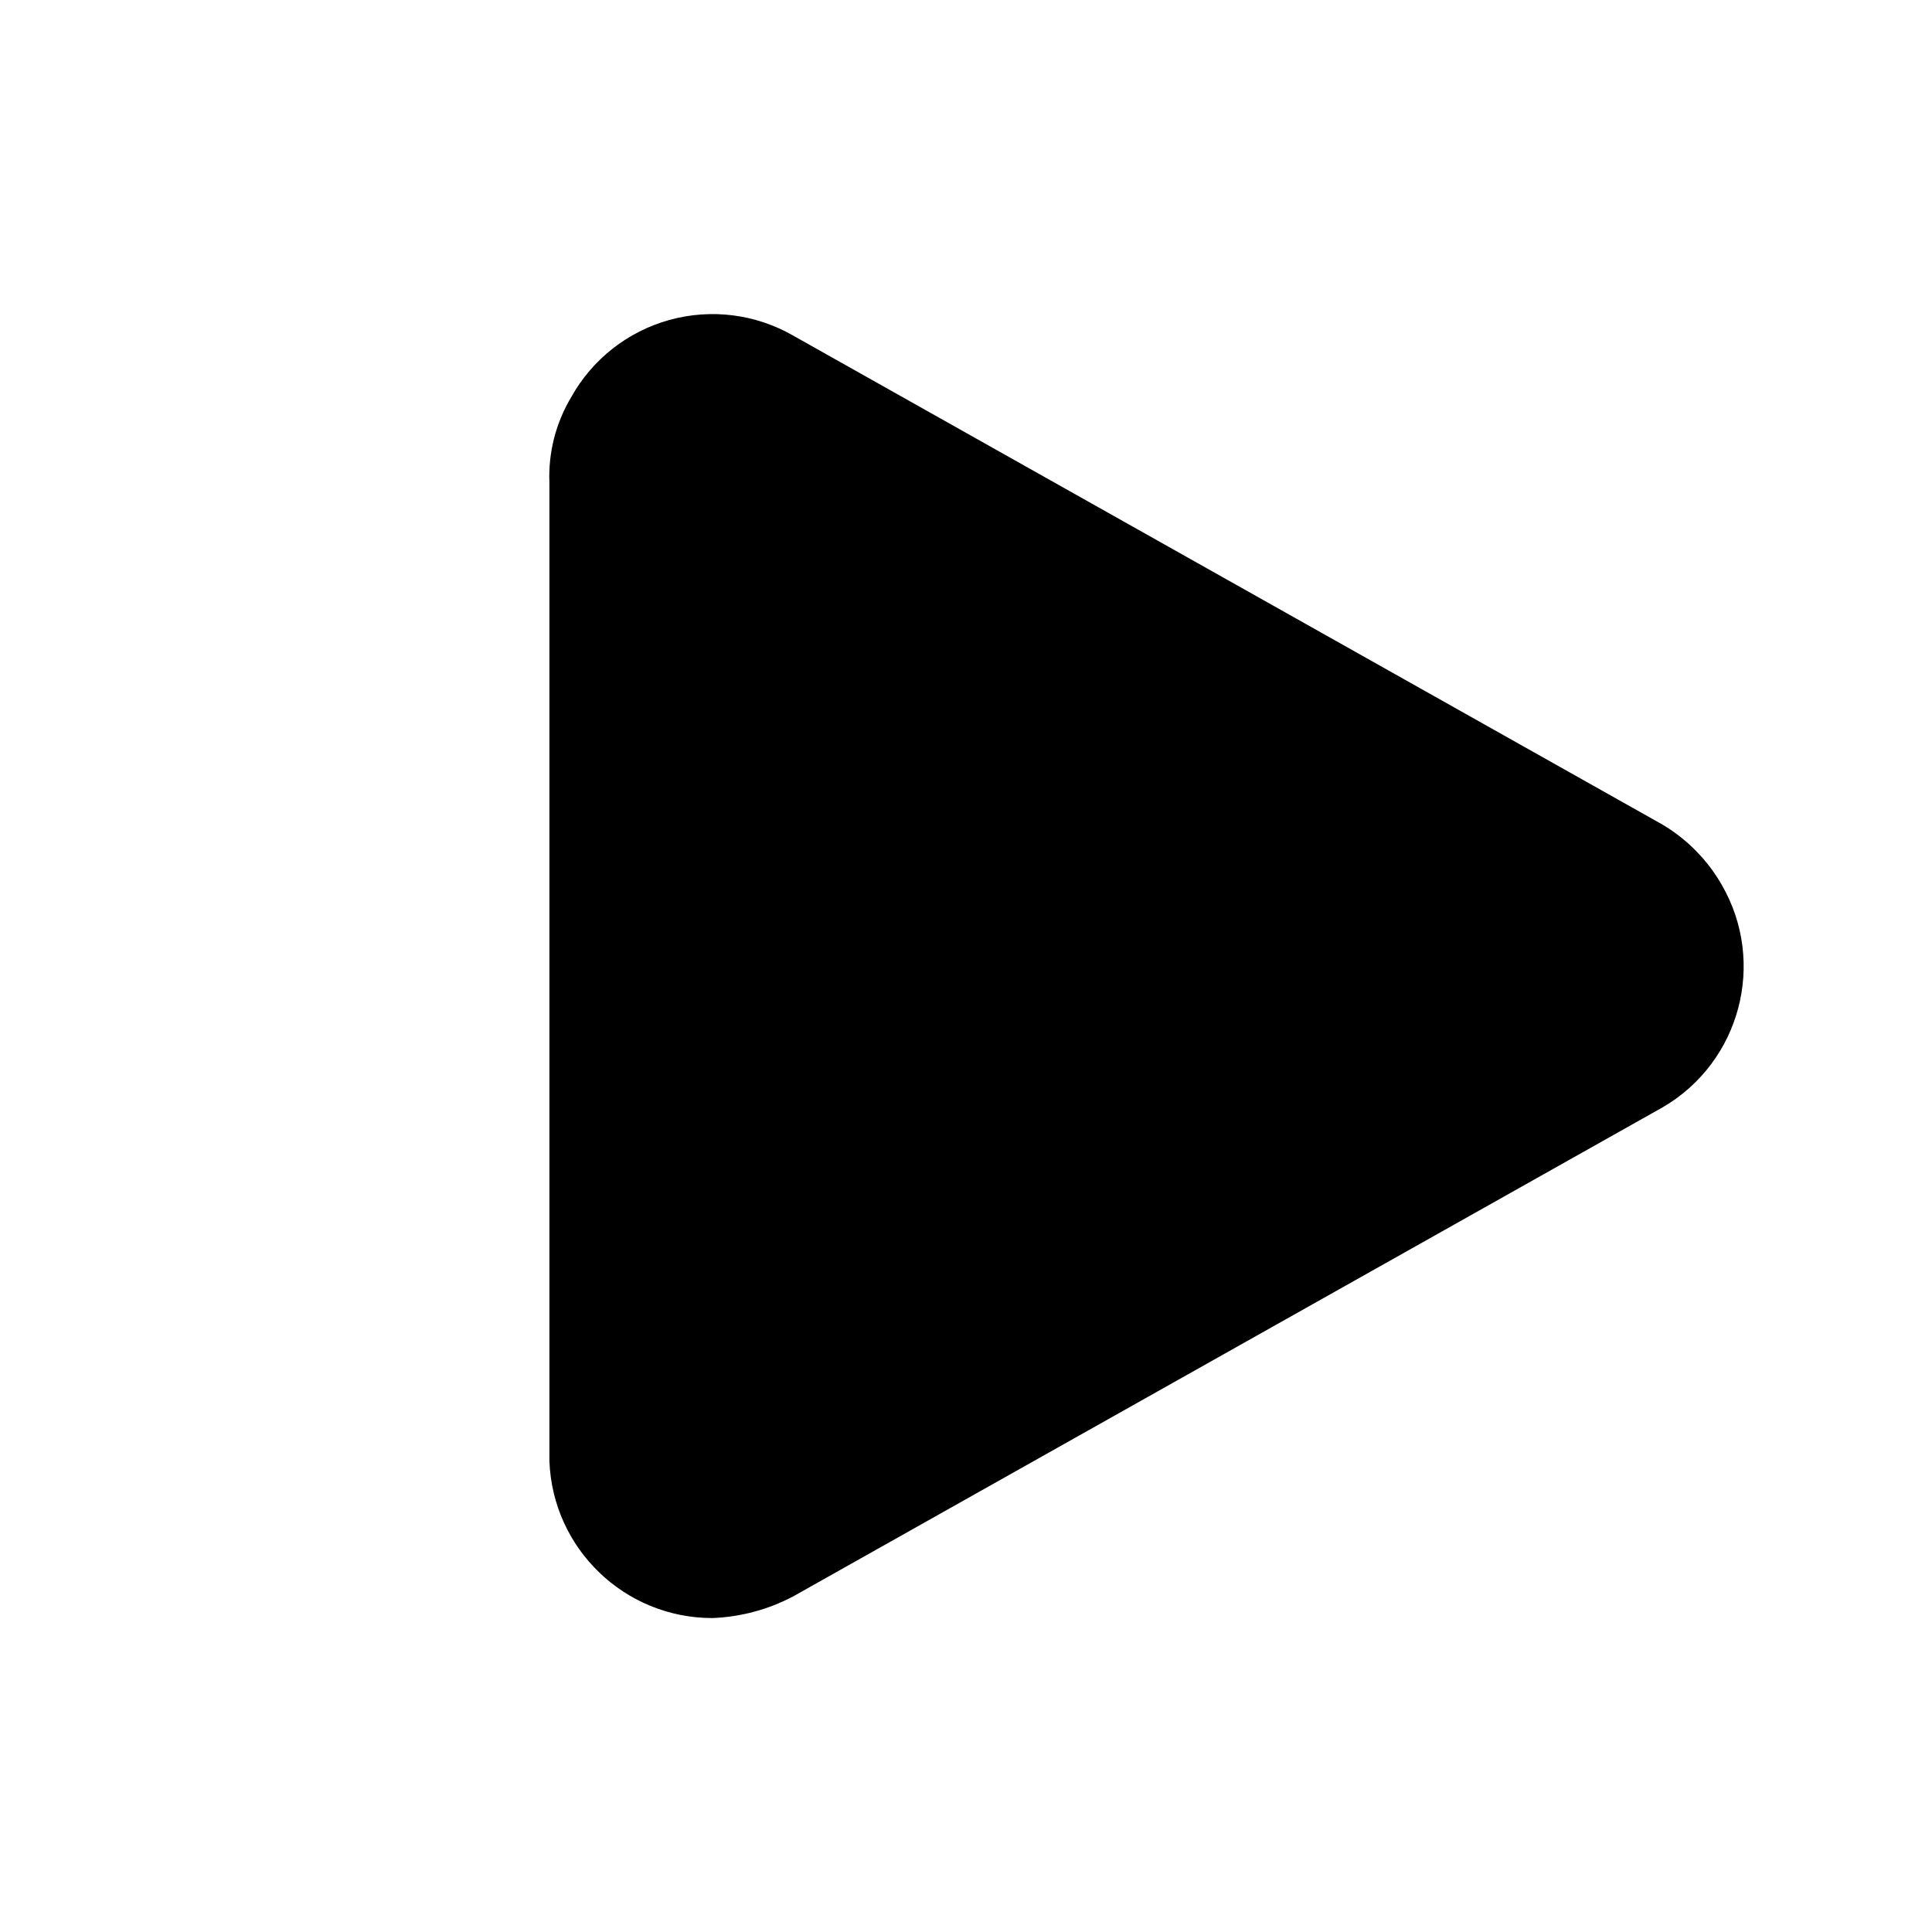
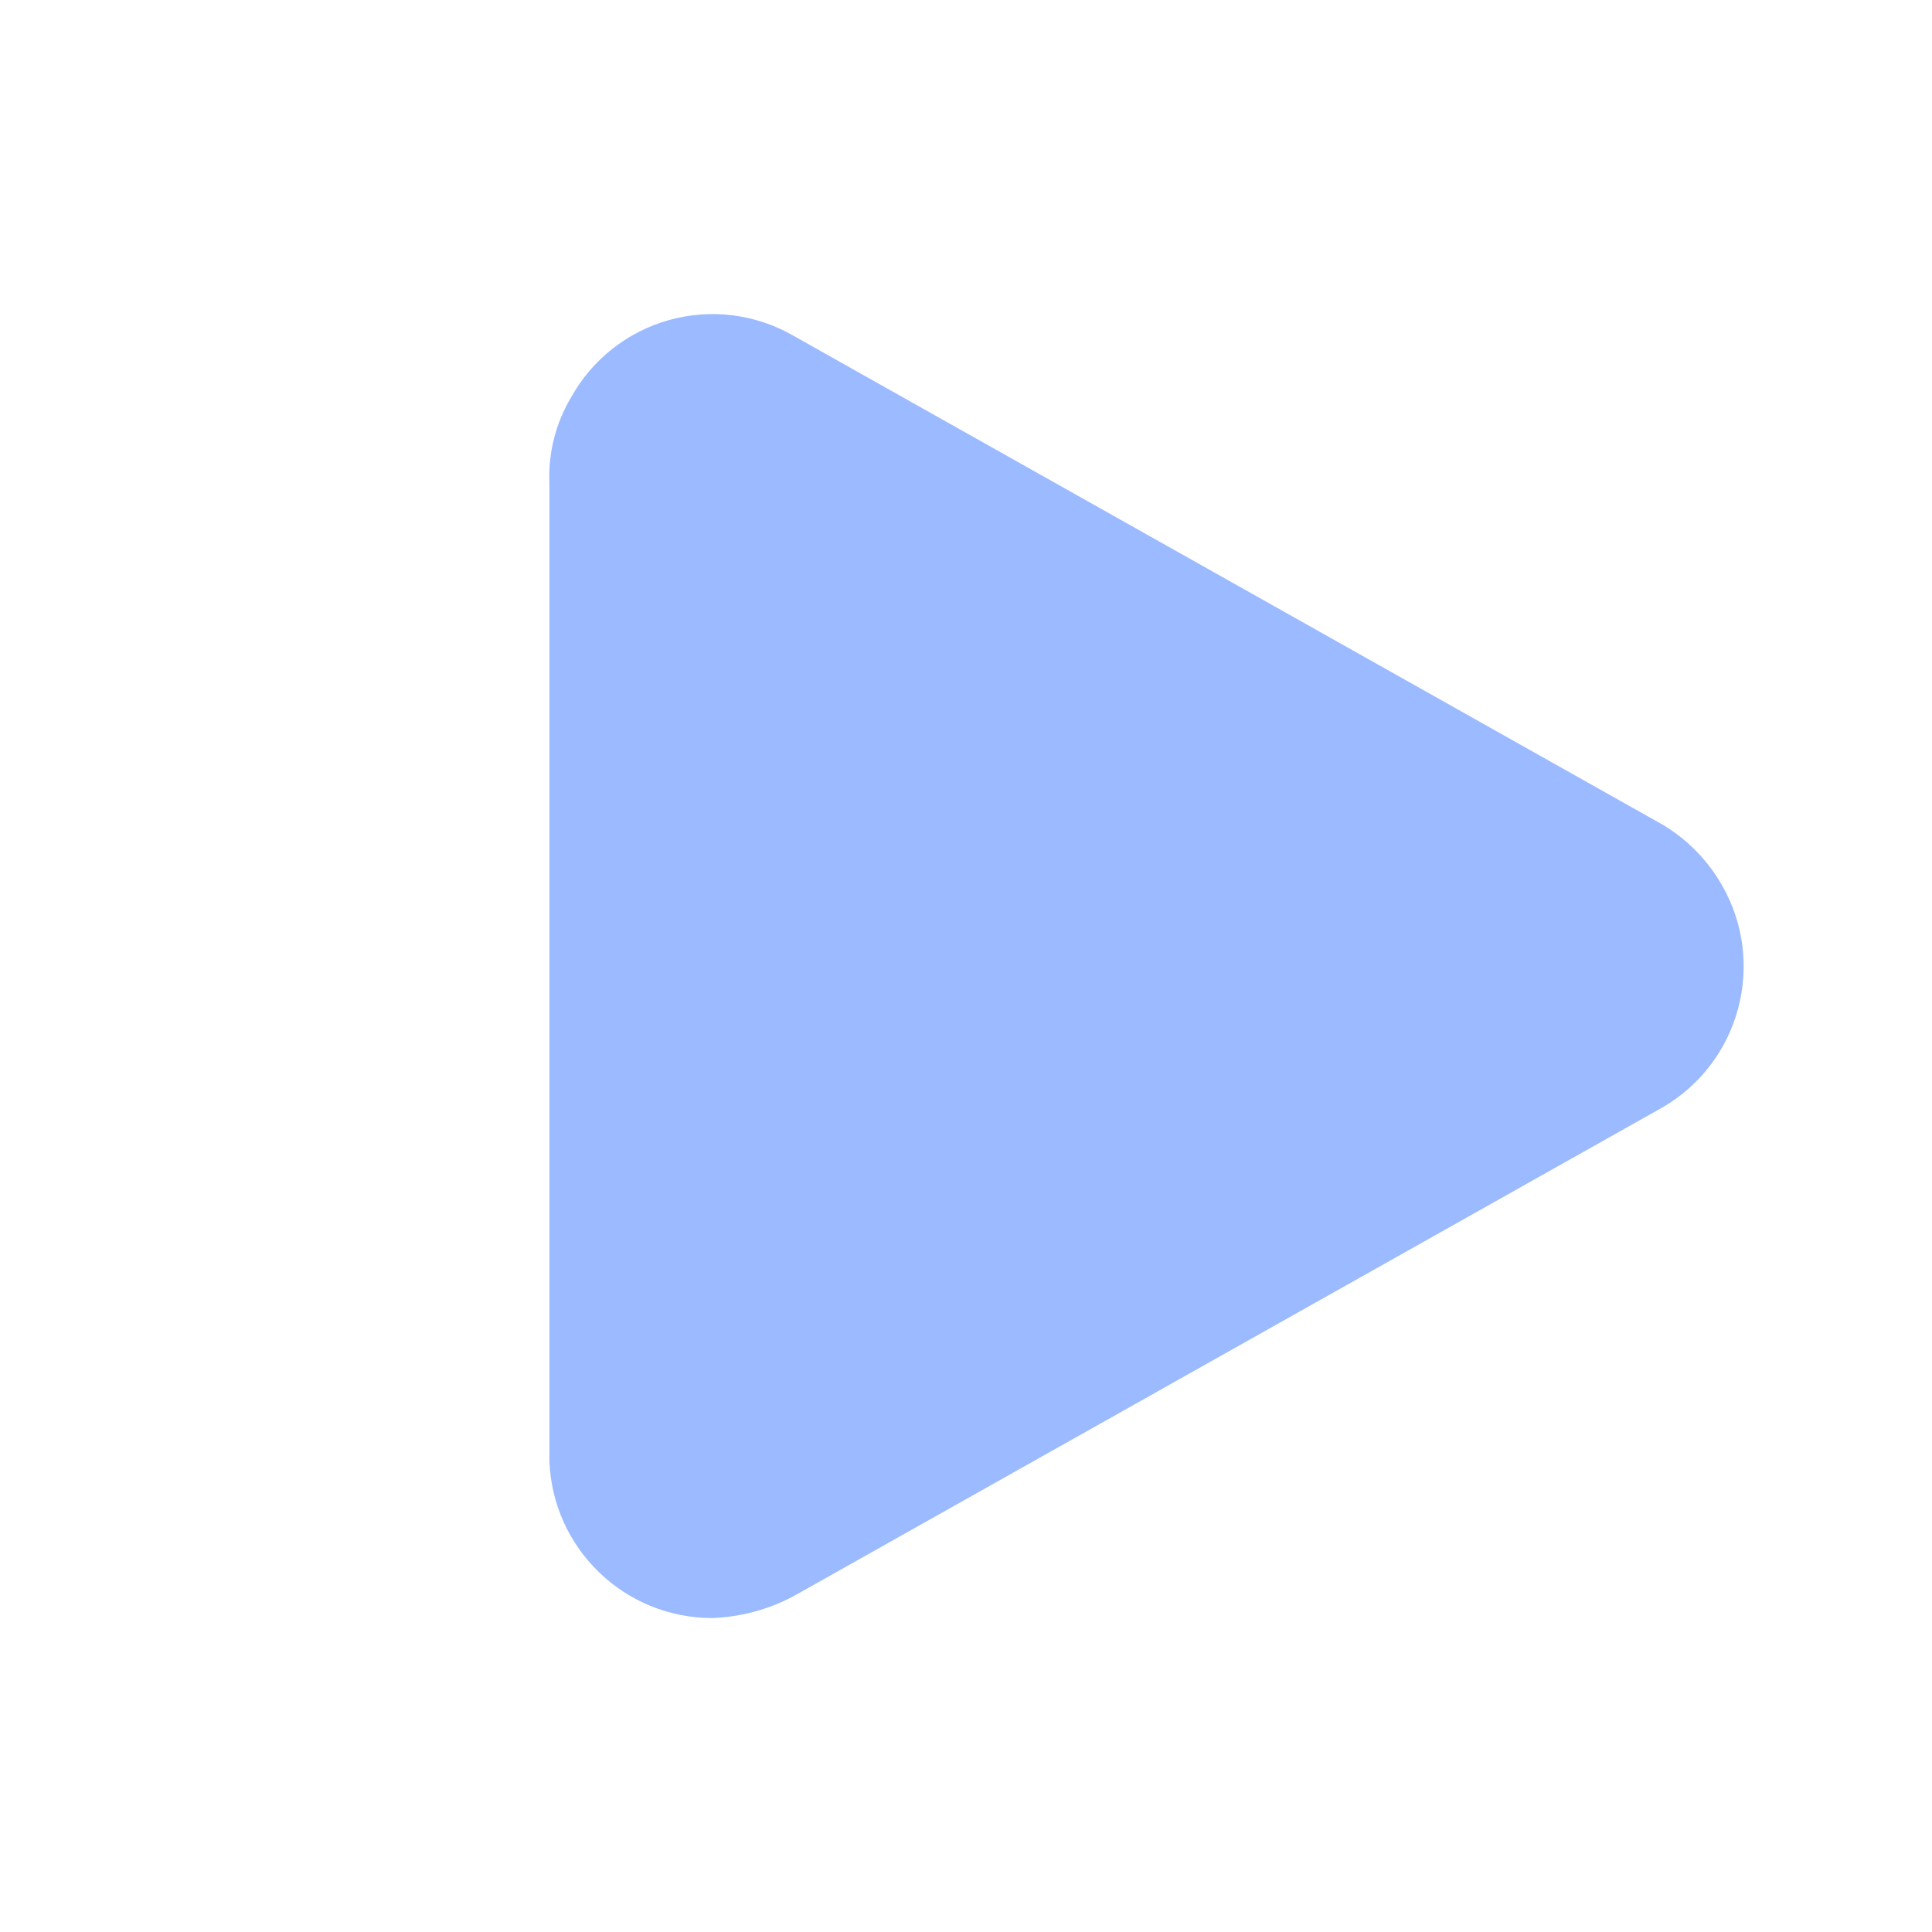
<svg xmlns="http://www.w3.org/2000/svg" viewBox="0 0 16 16">
-   <path fill="currentColor" d="M6.57,2.78a1.34,1.34,0,0,0-1.84.51A1.28,1.28,0,0,0,4.55,4v8.1A1.35,1.35,0,0,0,5.9,13.4a1.56,1.56,0,0,0,.67-.18l7.2-4.05a1.35,1.35,0,0,0,.49-1.84,1.38,1.38,0,0,0-.49-.5Z" />
+   <path fill="#9BBAFF" d="M6.57,2.78a1.34,1.34,0,0,0-1.84.51A1.28,1.28,0,0,0,4.55,4v8.1A1.35,1.35,0,0,0,5.9,13.4a1.56,1.56,0,0,0,.67-.18l7.2-4.05a1.35,1.35,0,0,0,.49-1.84,1.38,1.38,0,0,0-.49-.5Z" />
</svg>
